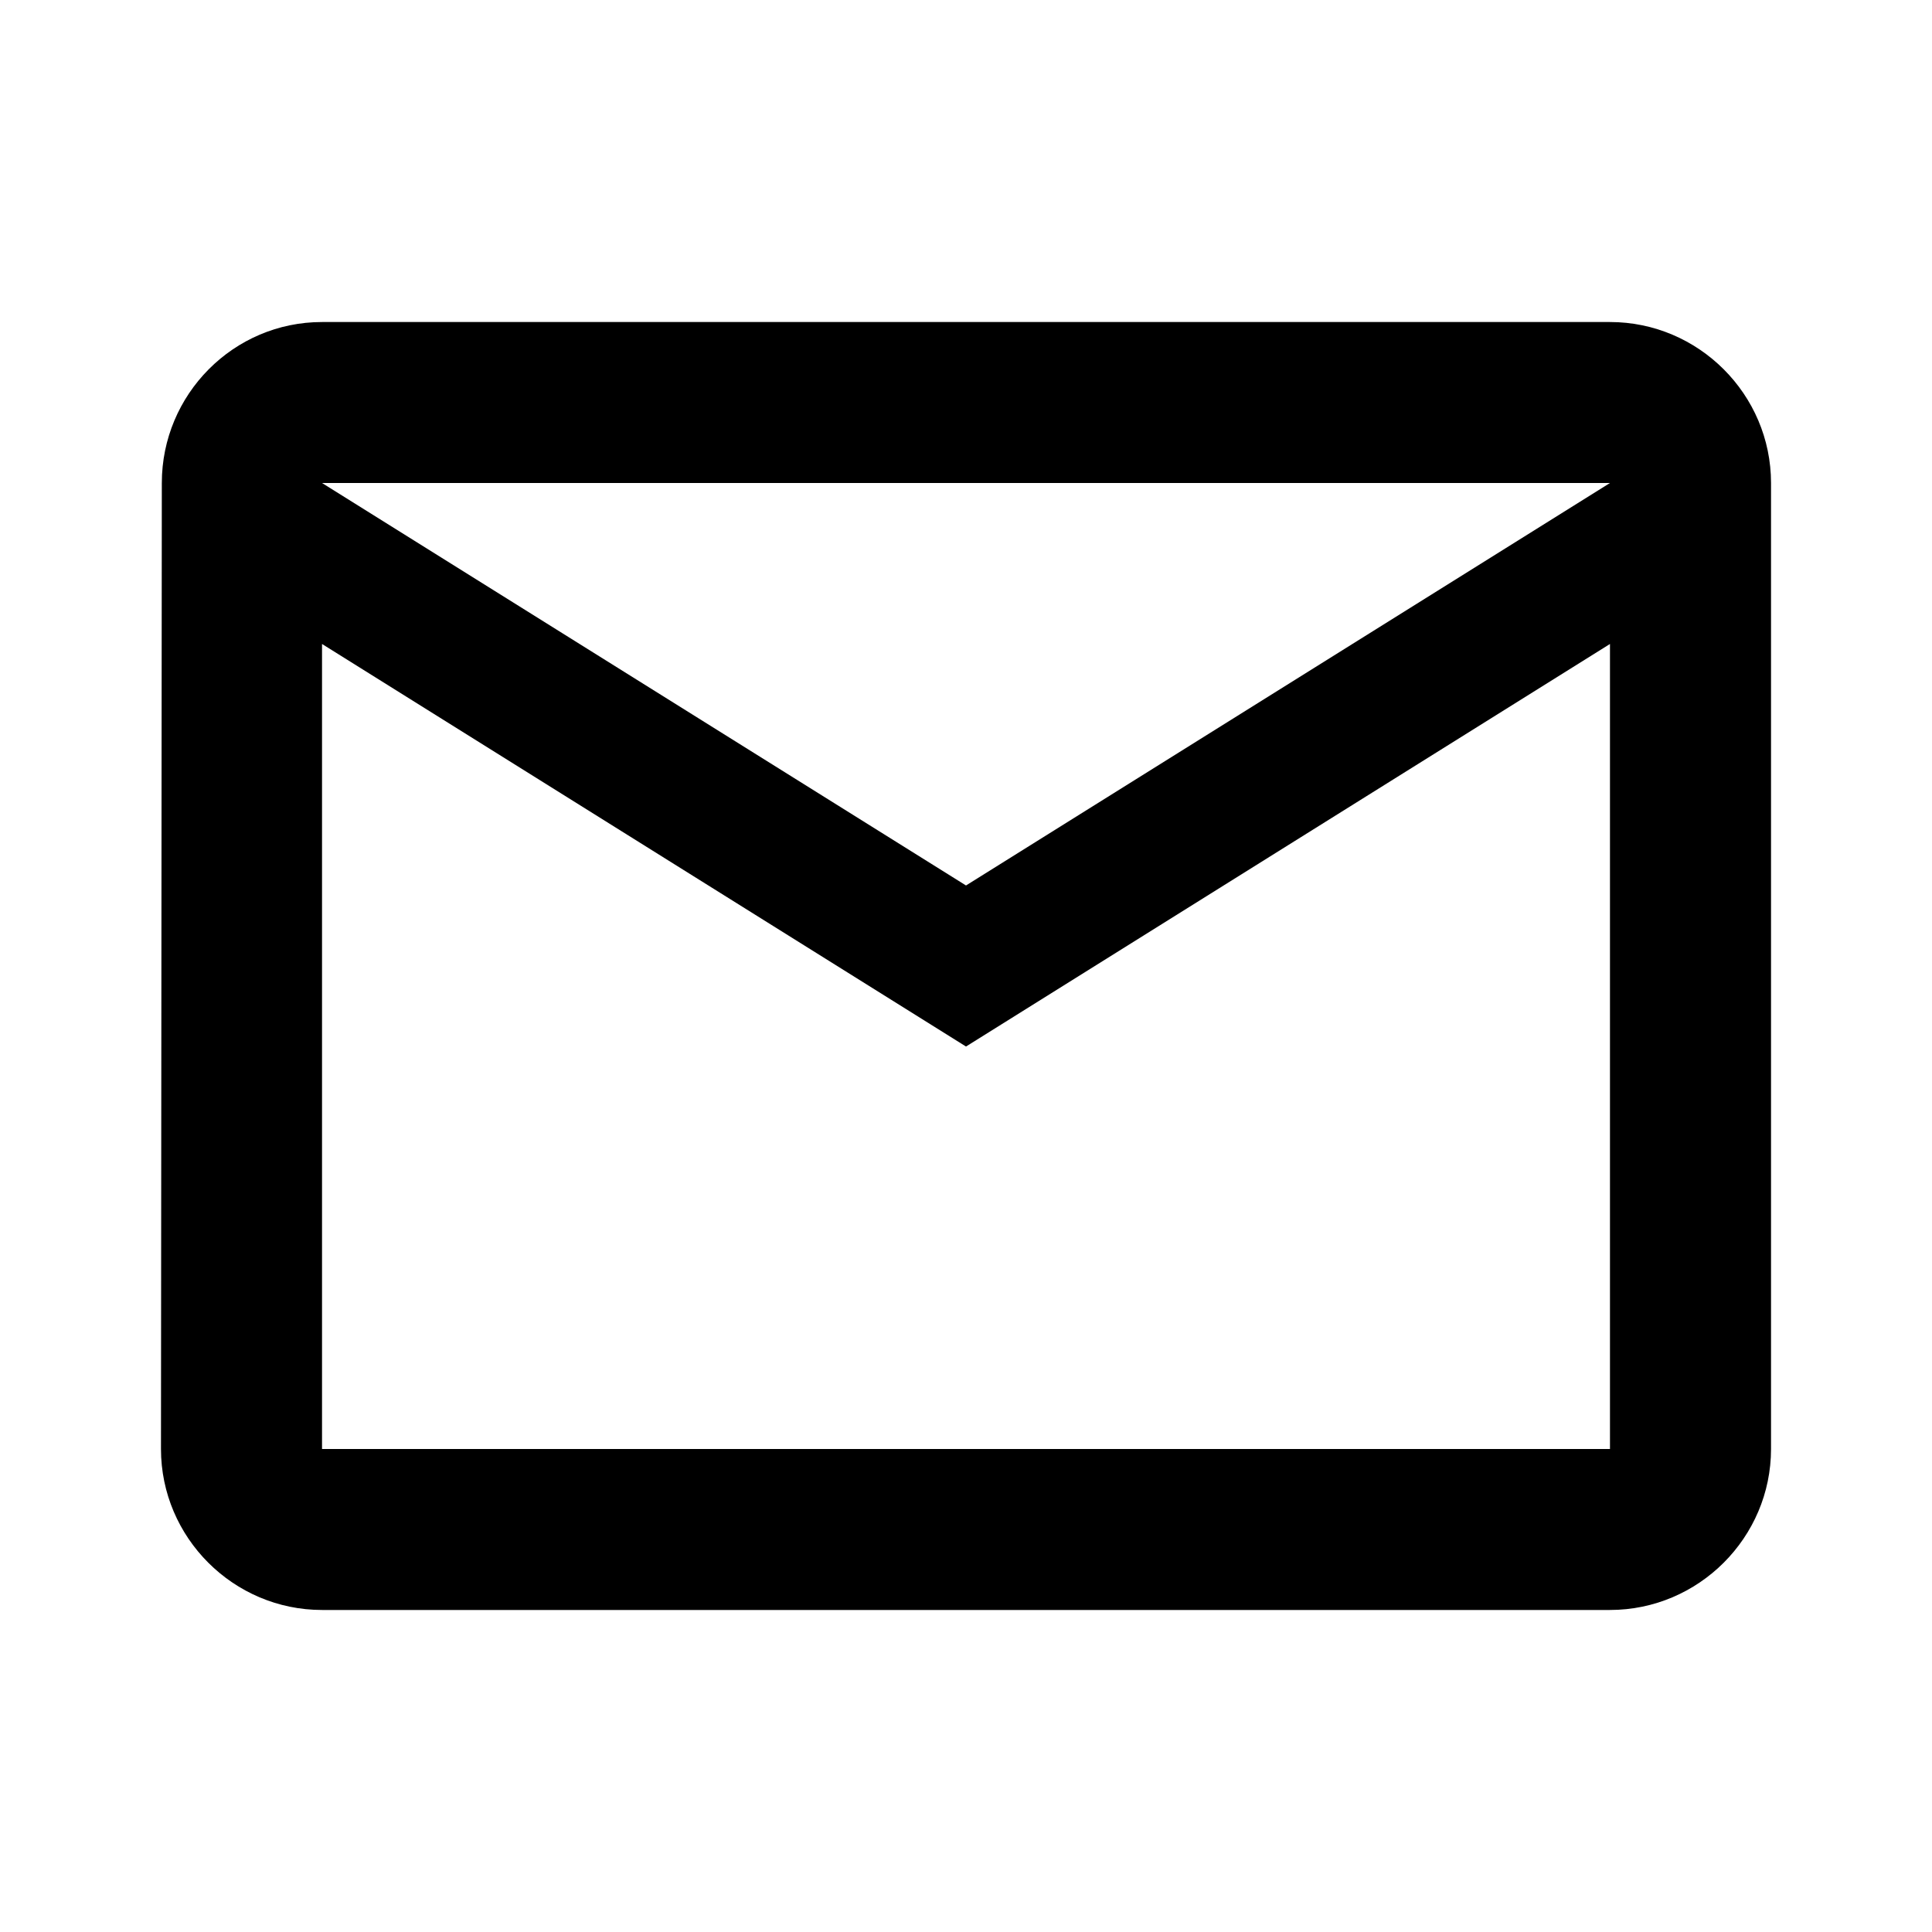
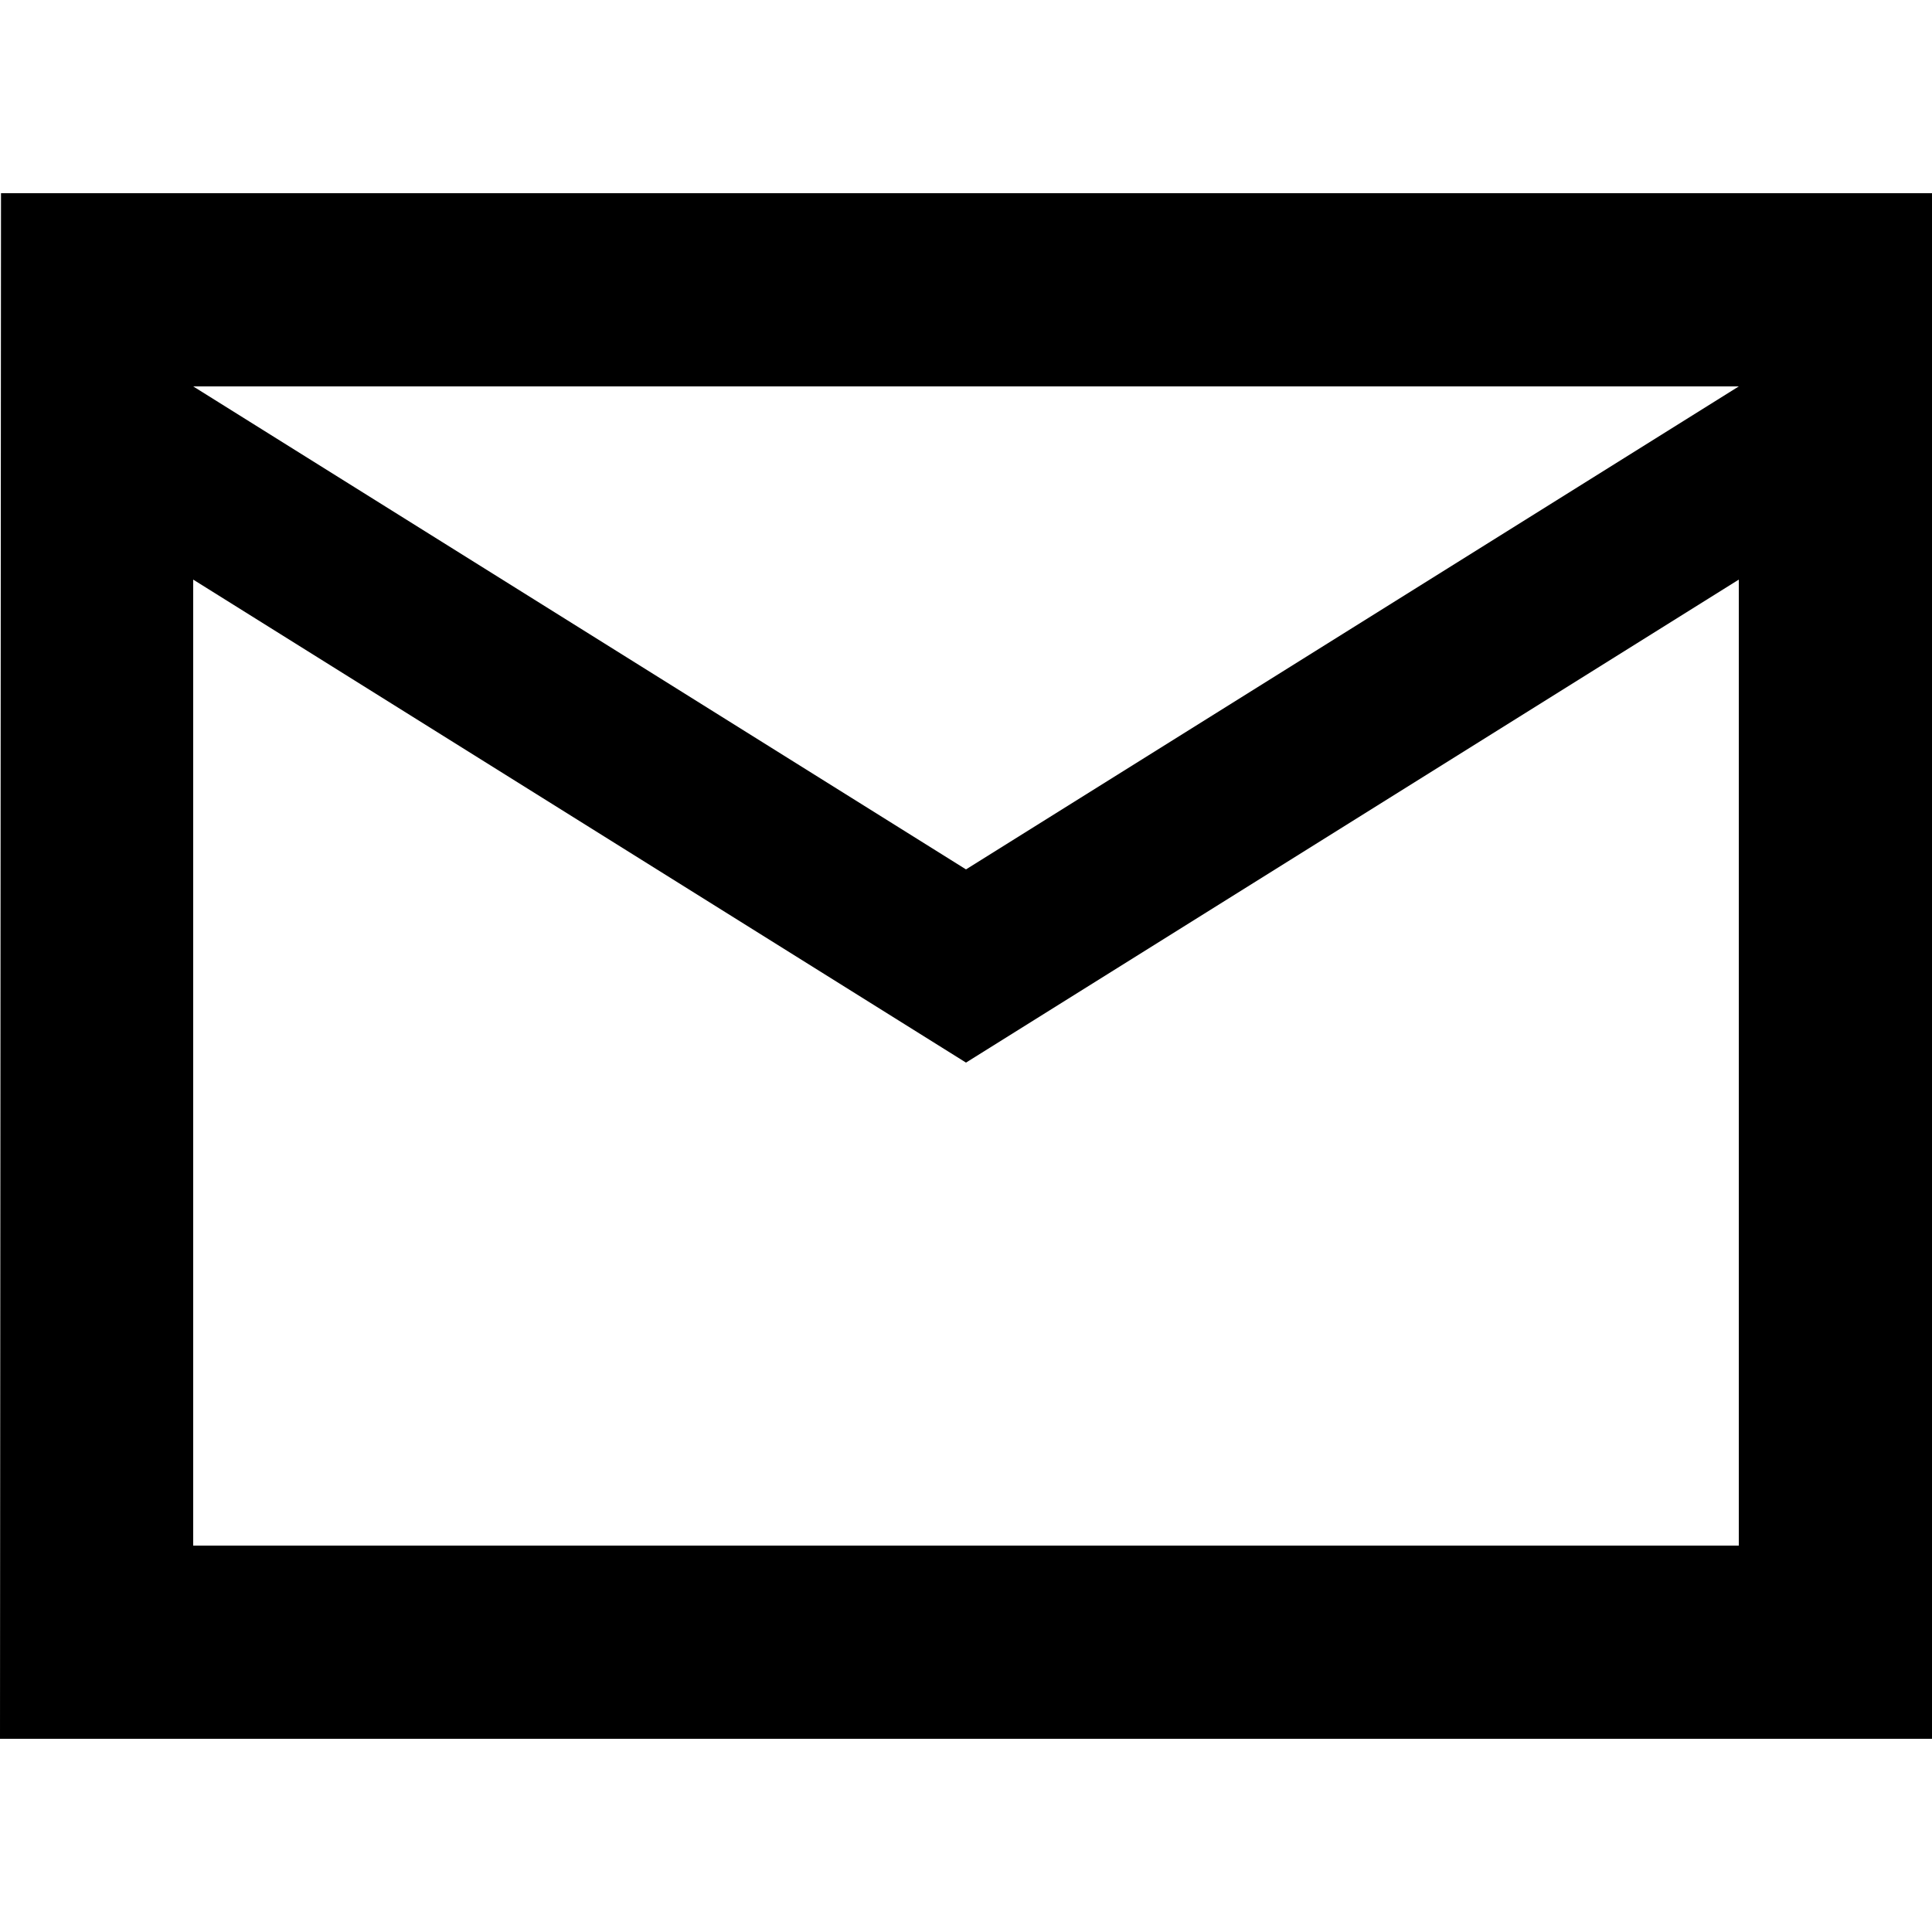
<svg viewBox="0 0 25 25">
-   <g fill="none" fill-rule="evenodd">
-     <path d="M0 0L25 0 25 25 0 25z" />
-     <path d="M20.833,4.167 L4.167,4.167 C3.021,4.167 2.094,5.104 2.094,6.25 L2.083,18.75 C2.083,19.896 3.021,20.833 4.167,20.833 L20.833,20.833 C21.979,20.833 22.917,19.896 22.917,18.75 L22.917,6.25 C22.917,5.104 21.979,4.167 20.833,4.167 Z M20.833,18.75 L4.167,18.75 L4.167,8.333 L12.5,13.542 L20.833,8.333 L20.833,18.75 Z M12.5,11.458 L4.167,6.25 L20.833,6.25 L12.5,11.458 Z" fill="currentColor" fill-rule="nonzero" />
-   </g>
+   <path d="M25,2.5 L0.013,2.5 L0,22.5 L25,22.5 L25,2.5 Z M22.5,20 L2.5,20 L2.5,7.5 L12.5,13.75 L22.5,7.5 L22.5,20 Z M12.5,11.25 L2.5,5 L22.5,5 L12.5,11.25 Z" fill="currentColor" fill-rule="nonzero" />
</svg>
